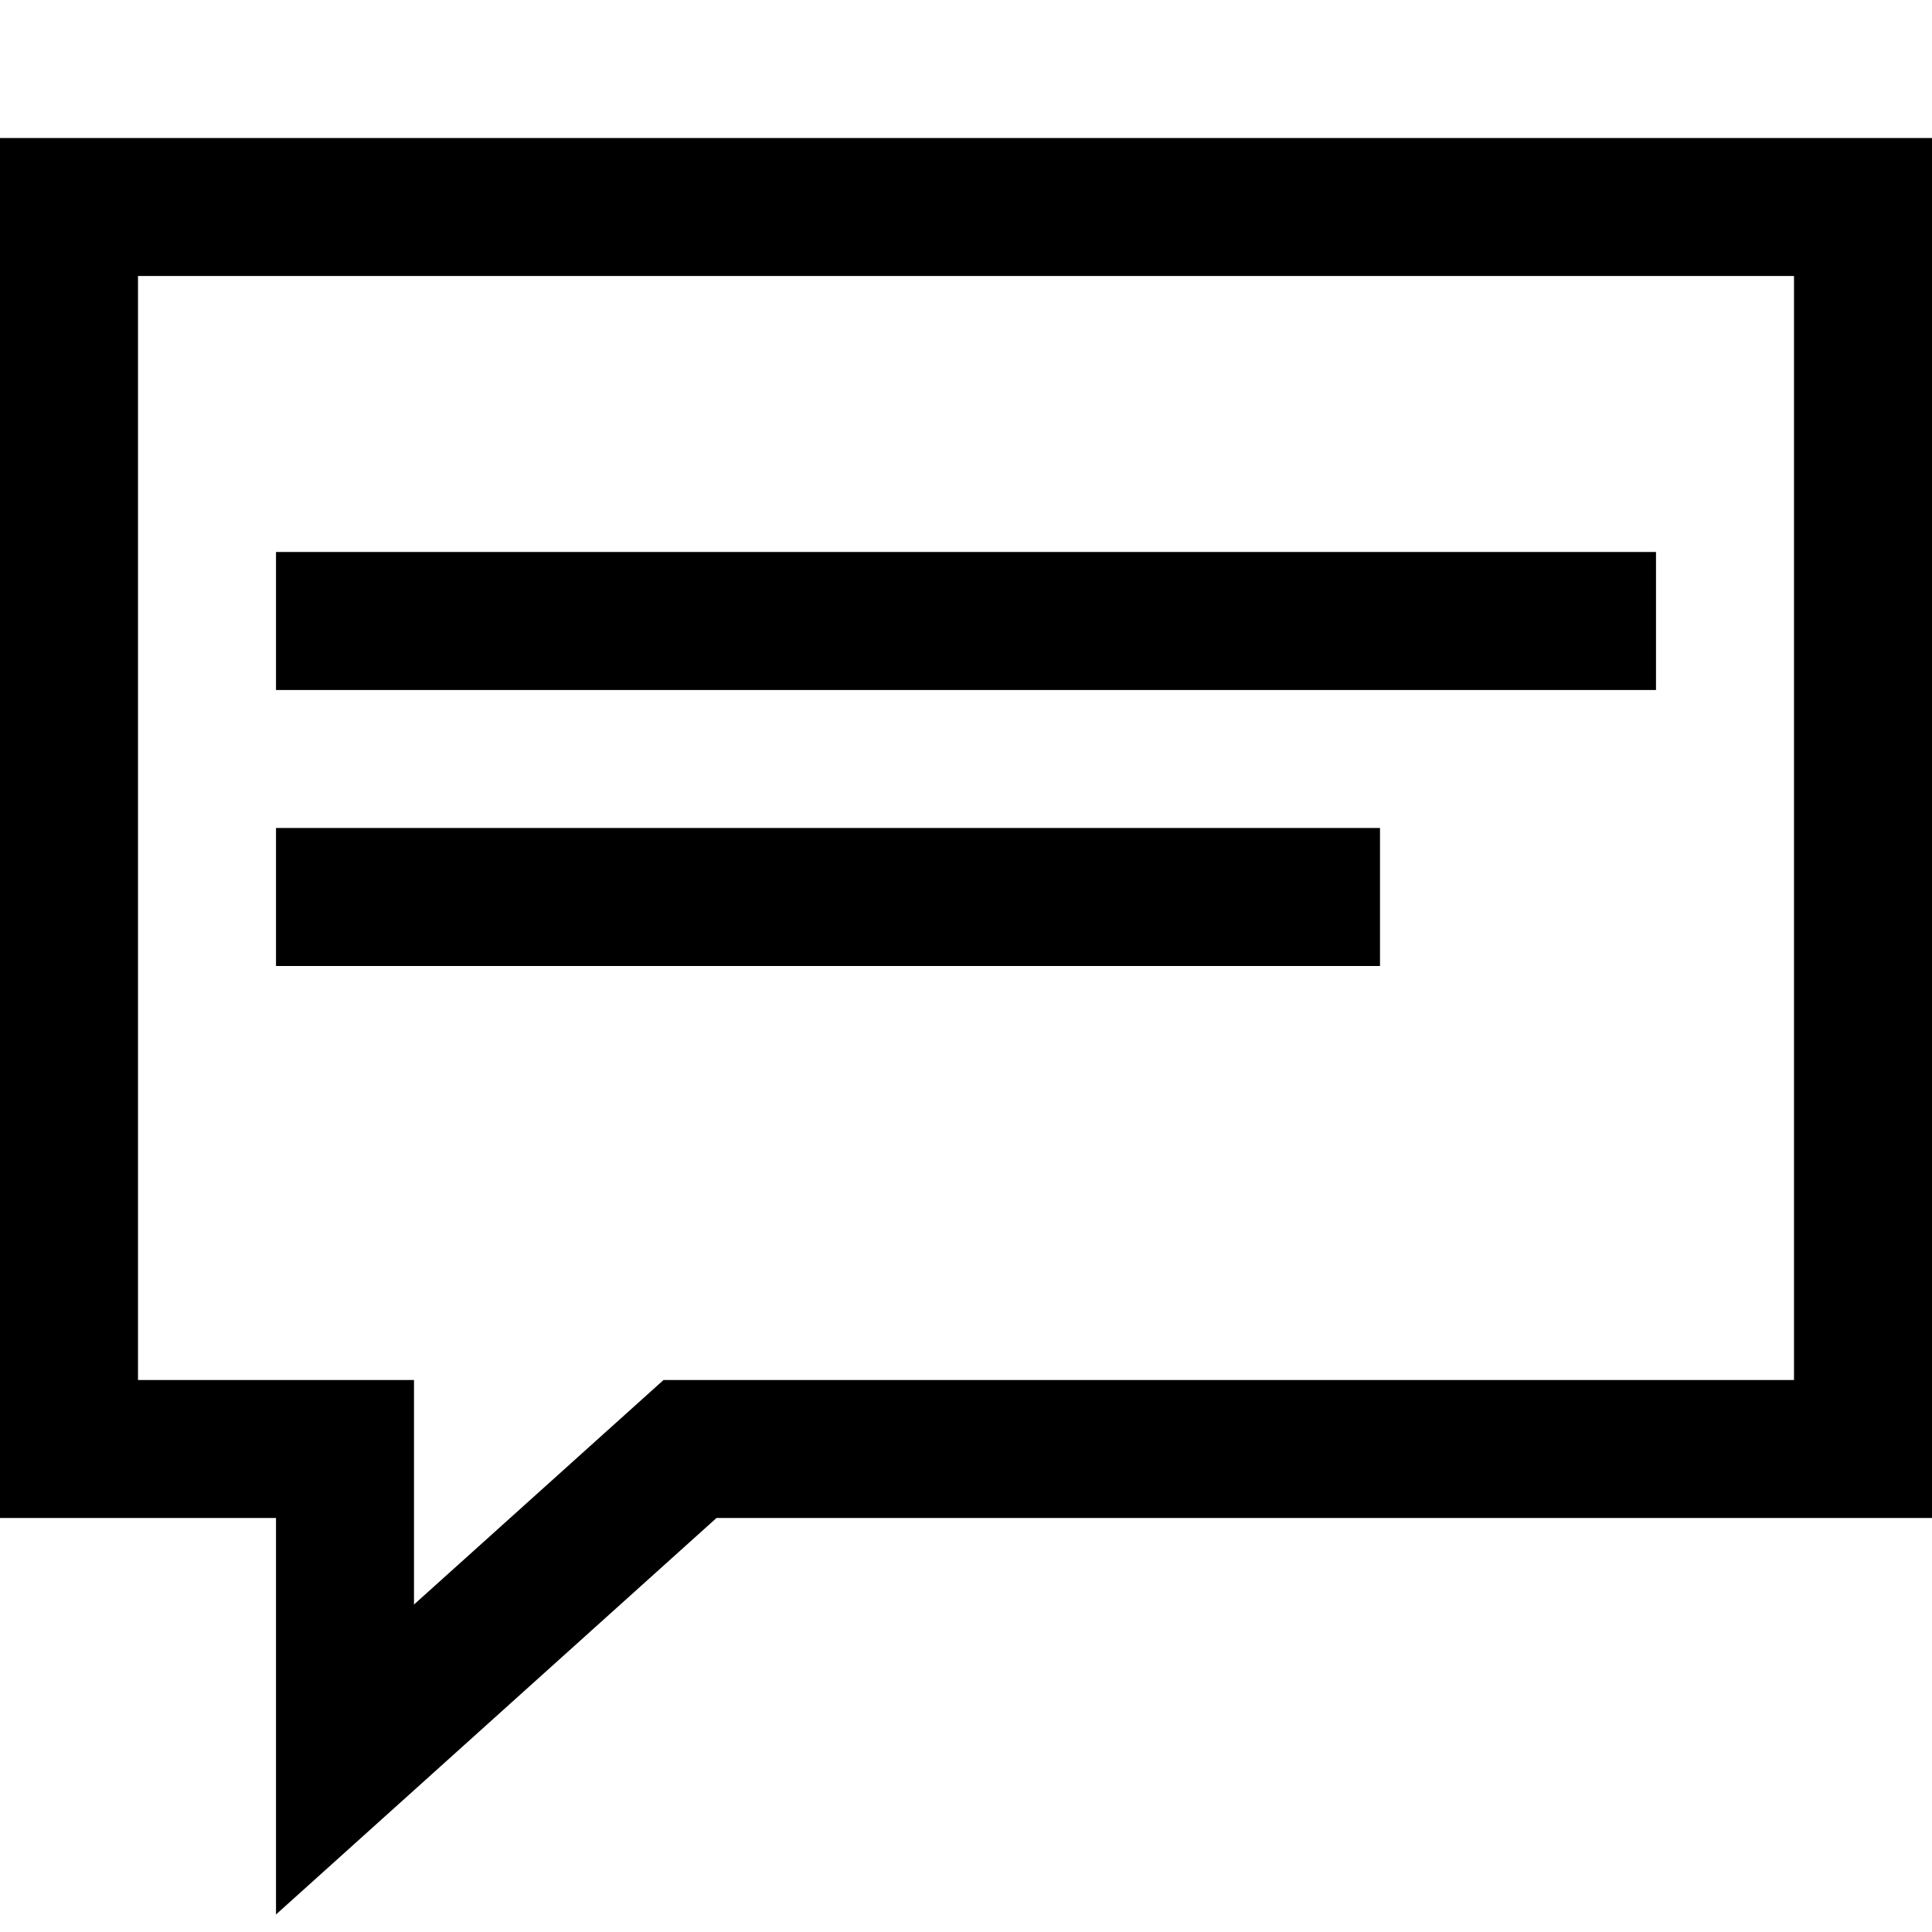
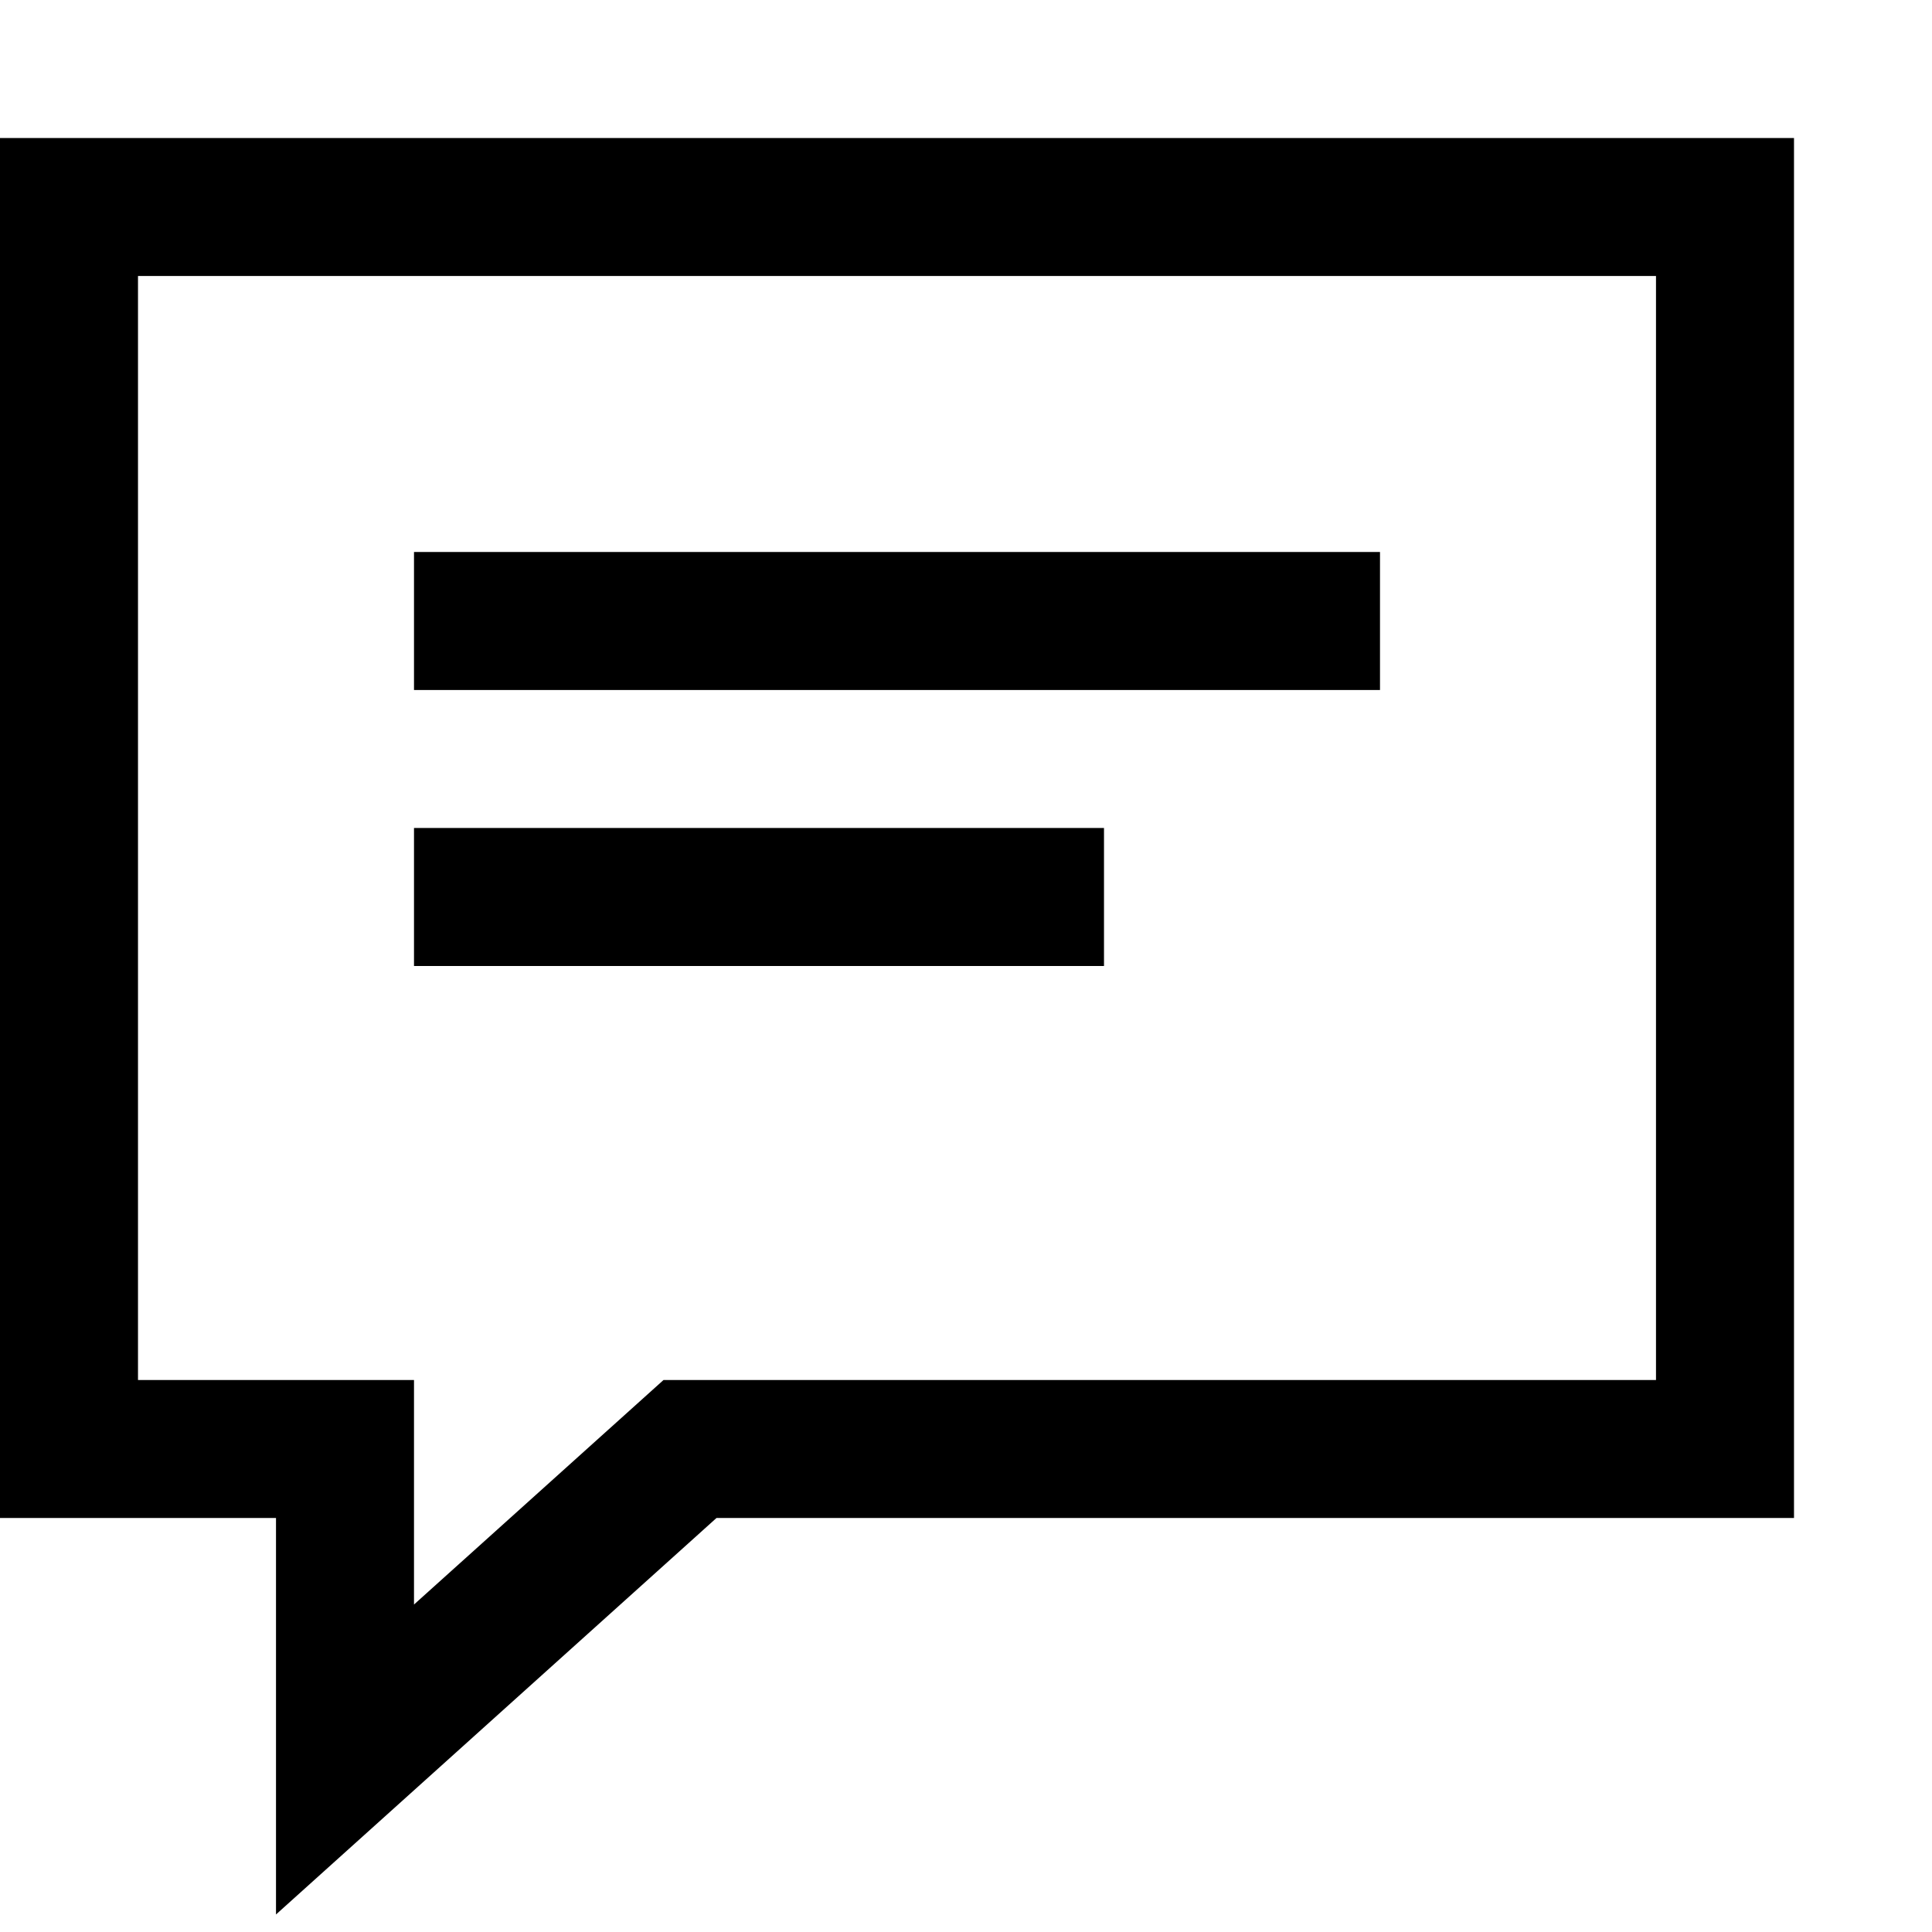
<svg xmlns="http://www.w3.org/2000/svg" viewBox="0 0 448 448" enable-background="new 0 0 448 448">
-   <path d="M64 443.938v-91.938h-64v-320h448v320h-281.859l-102.141 91.938zm-32-123.938h64v52.063l57.859-52.063h262.141v-256h-384v256zm352-192h-320v32h320v-32zm-64 64h-256v32h256v-32z" />
+   <path d="M64 443.938v-91.938h-64v-320h416v320h-249.859l-102.141 91.938zm-32-123.938h64v52.063l57.859-52.063h230.141v-256h-352v256zm288-192h-224v32h224v-32zm-64 64h-160v32h160v-32z" />
</svg>
